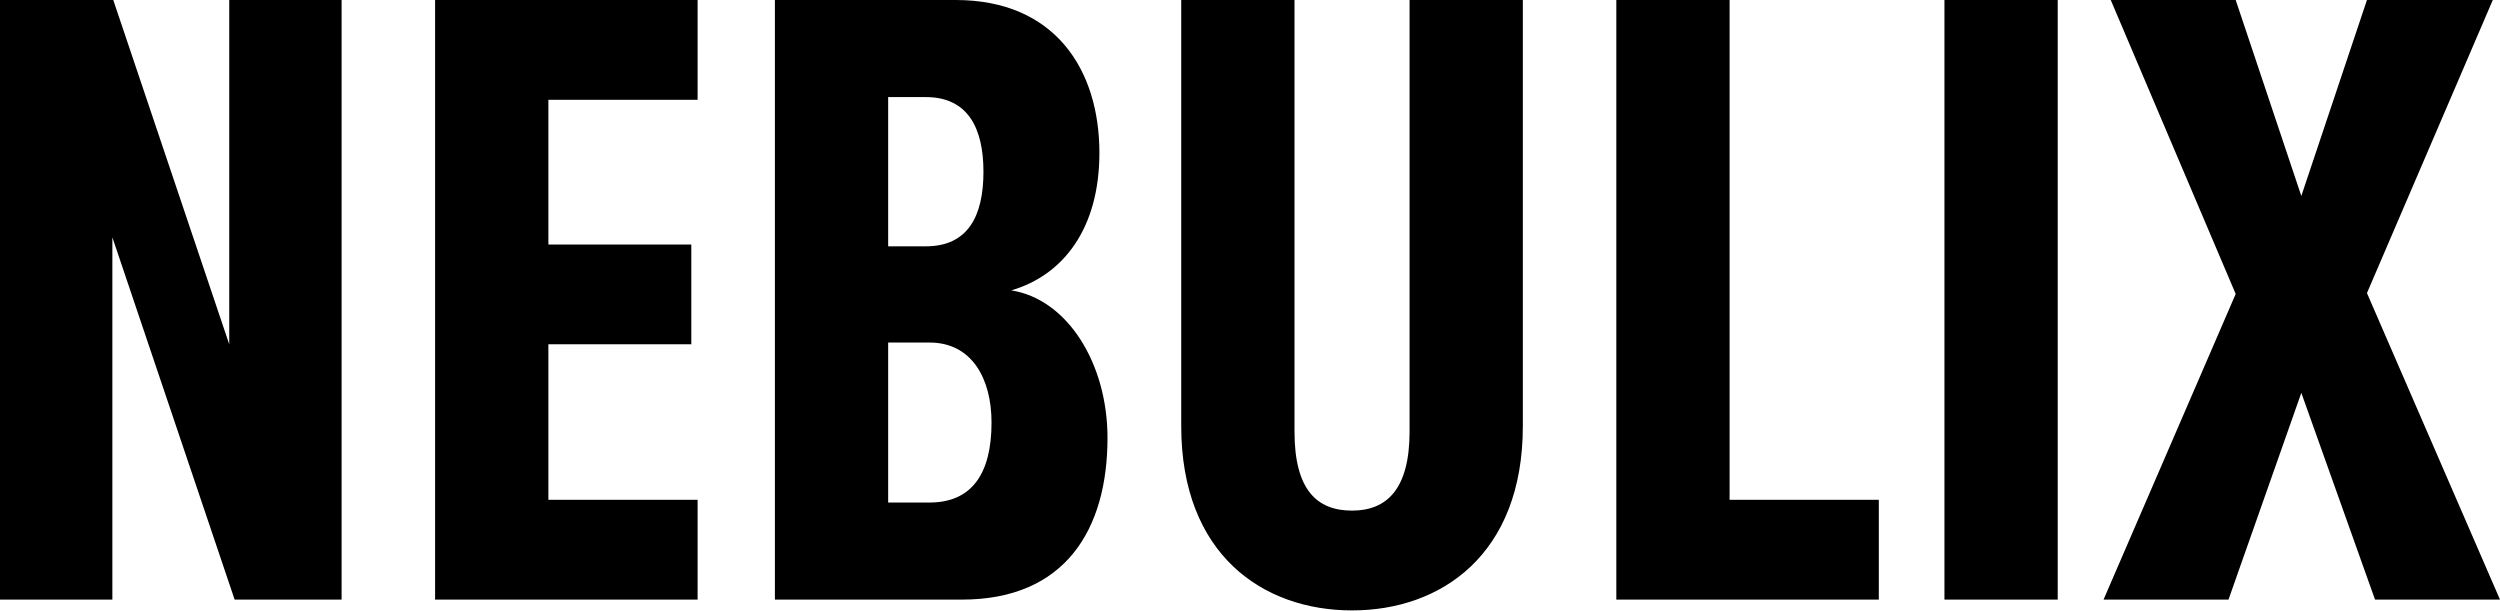
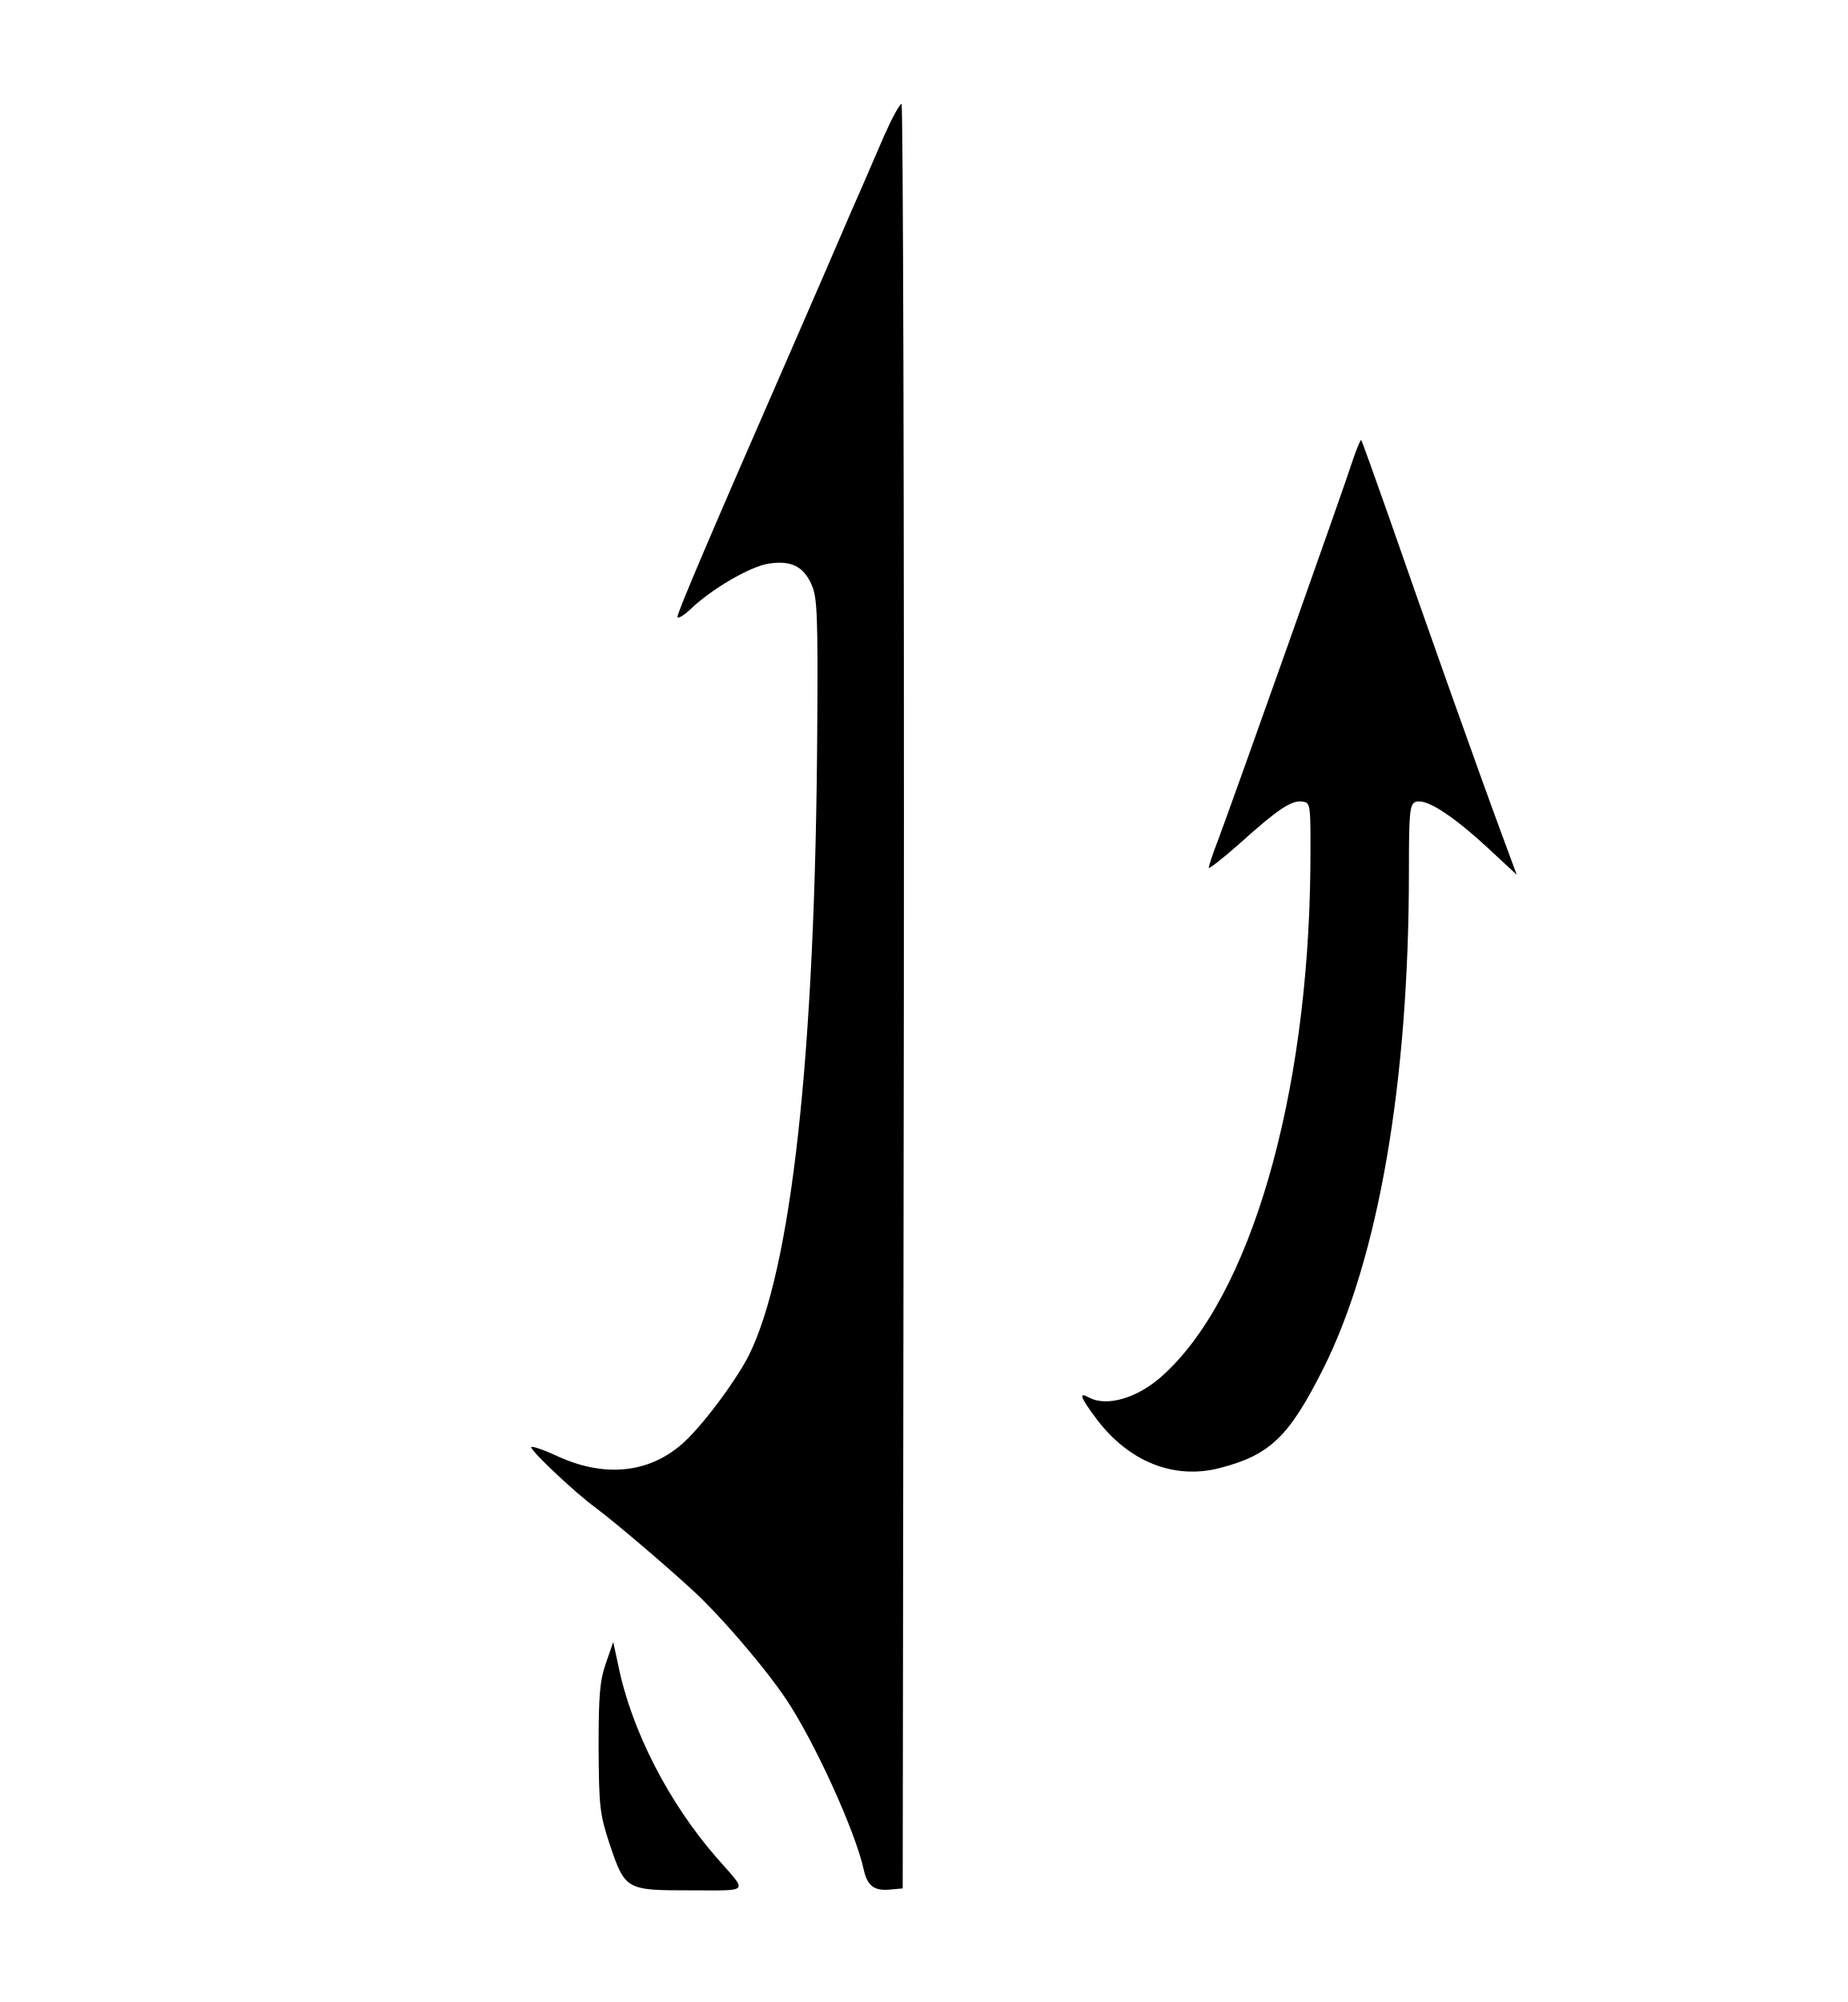
- <svg xmlns="http://www.w3.org/2000/svg" xml:space="preserve" style="enable-background:new 0 0 1164.06 284.21" viewBox="0 0 1164.06 284.21">
-   <path d="M109.25 279.19 52.32 110.5v168.69H0V0h52.74l54 160.32V0h52.32v279.19h-49.81zm93.34 0V0h122.23v46.46h-69.48v67.39h66.55v46.46h-66.55v72.41h69.48v46.46H202.59zm158.22 0V0h84.13c46.46 0 66.97 32.65 66.97 71.16 0 35.16-16.74 56.93-41.02 64.04 26.37 4.19 44.79 34.32 44.79 68.65 0 42.7-19.67 75.34-67.81 75.34h-87.06zm52.74-164.5h17.58c19.67 0 26.79-14.23 26.79-34.74 0-20.09-7.12-34.74-26.79-34.74h-17.58v69.48zm0 119.3h19.25c19.67 0 28.88-13.39 28.88-37.25 0-20.51-9.21-37.25-28.88-37.25h-19.25v74.5zM550.01 0h52.74v200.92c0 27.21 10.46 36.83 26.79 36.83 15.91 0 26.79-9.63 26.79-36.83V0h52.74v198.41c0 59.86-38.09 85.81-79.53 85.81s-79.53-25.95-79.53-85.81V0zM752.6 279.19V0h52.74v232.73h69.48v46.46H752.6zm152.78 0V0h52.74v279.19h-52.74zm200.49 0-34.32-96.27-33.91 96.27h-58.18l61.53-142.32L982.81 0h58.18l30.56 91.25L1102.11 0h58.6l-58.6 136.46 61.95 142.74h-58.19z" fill="currentColor" />
+ <svg xmlns="http://www.w3.org/2000/svg" version="1.0" width="480pt" height="520pt" viewBox="0 0 480 520" preserveAspectRatio="xMidYMid meet">
+   <g transform="translate(0,520) scale(0.1,-0.1)" fill="#000000" stroke="none">
+     <path d="M2297 4848 c-20 -46 -58 -135 -86 -198 -27 -63 -97 -225 -156 -360 -212 -485 -295 -680 -295 -692 0 -6 15 2 33 19 55 53 156 112 204 119 58 9 90 -7 111 -54 15 -33 17 -76 15 -377 -5 -845 -67 -1406 -179 -1628 -36 -69 -125 -188 -175 -230 -88 -75 -203 -85 -326 -27 -35 16 -63 25 -63 21 0 -11 115 -119 167 -157 59 -44 233 -193 283 -244 69 -69 164 -182 209 -249 74 -108 183 -347 205 -448 9 -41 27 -55 68 -51 l33 3 3 2318 c1 1274 -2 2317 -6 2317 -5 0 -25 -37 -45 -82z" />
+     <path d="M3517 4013 c-27 -84 -313 -889 -352 -993 -14 -36 -25 -69 -25 -74 0 -4 35 23 78 61 101 91 137 115 165 111 22 -3 22 -4 21 -173 -6 -596 -156 -1113 -384 -1318 -64 -58 -144 -82 -191 -57 -28 16 -23 1 19 -55 84 -112 202 -159 321 -128 131 34 180 82 269 259 143 286 222 743 222 1290 0 153 2 175 17 181 26 10 91 -31 181 -113 l82 -76 -31 84 c-73 197 -198 550 -305 857 -36 102 -66 186 -68 188 -1 2 -10 -18 -19 -44z" />
+     <path d="M1574 880 c-16 -46 -19 -83 -19 -220 1 -153 3 -171 28 -248 41 -121 42 -122 210 -122 157 0 150 -8 72 81 -127 144 -225 335 -259 504 l-13 60 -19 -55z" />
+   </g>
</svg>
